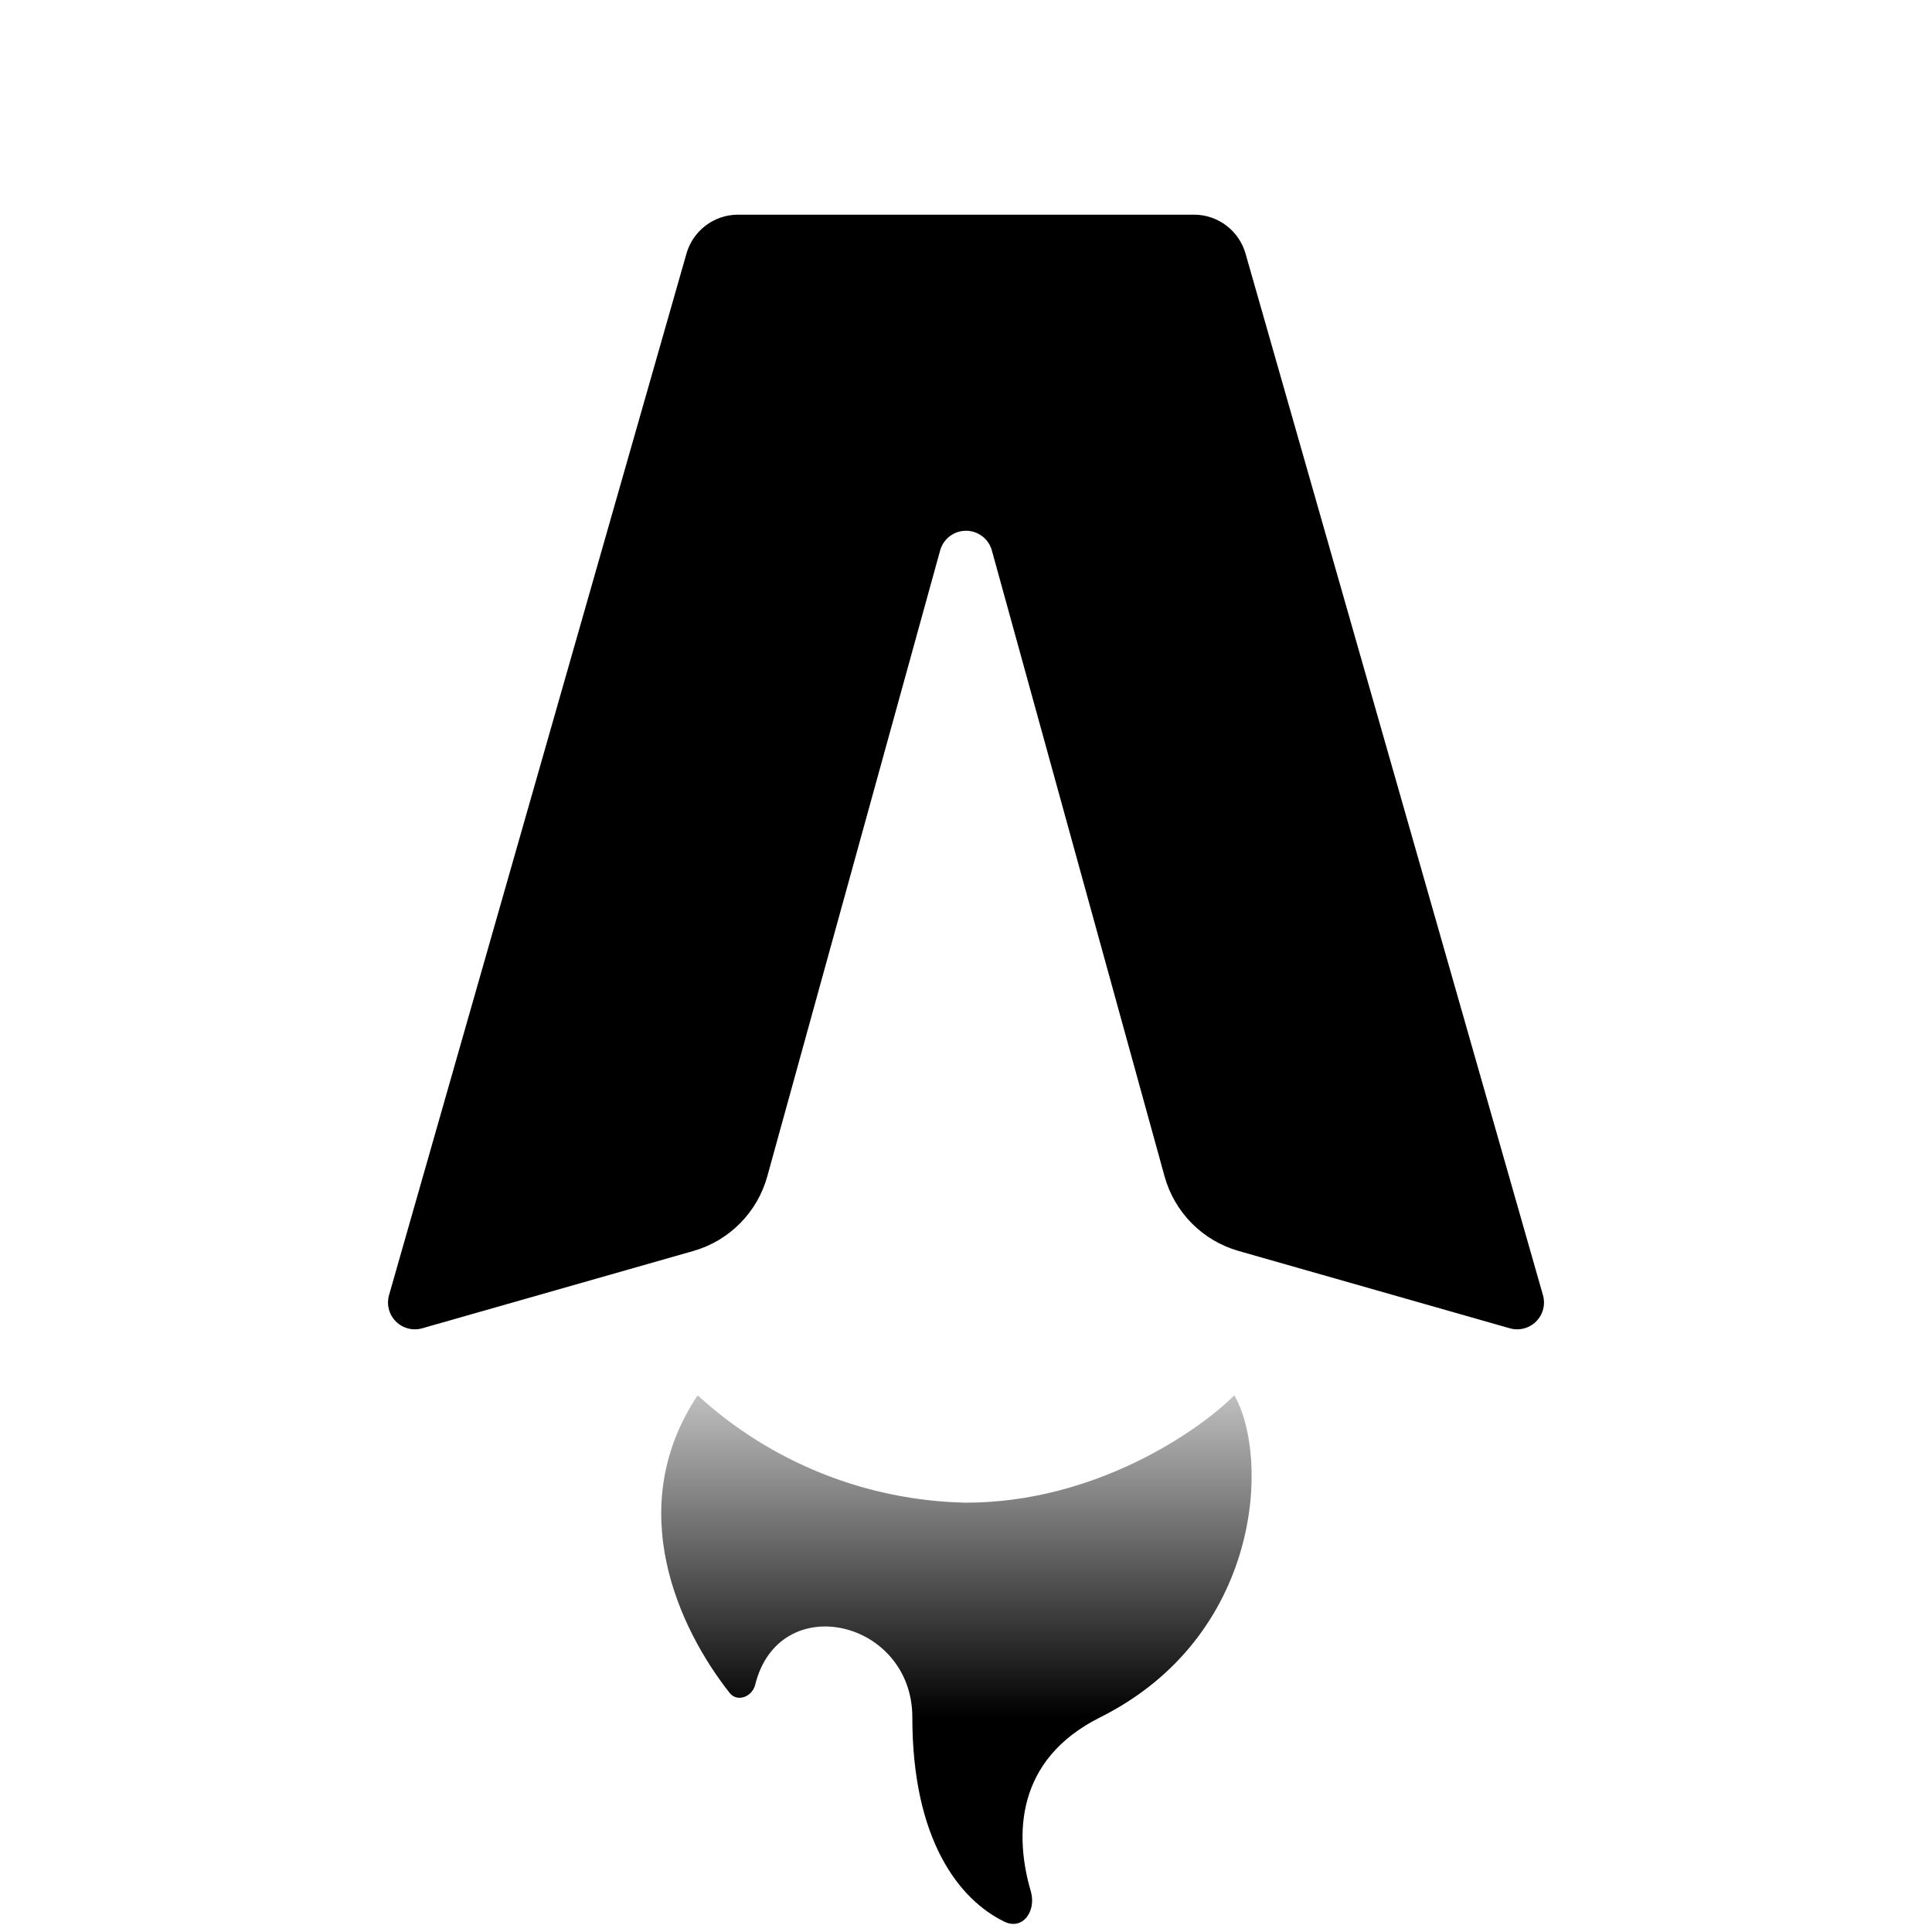
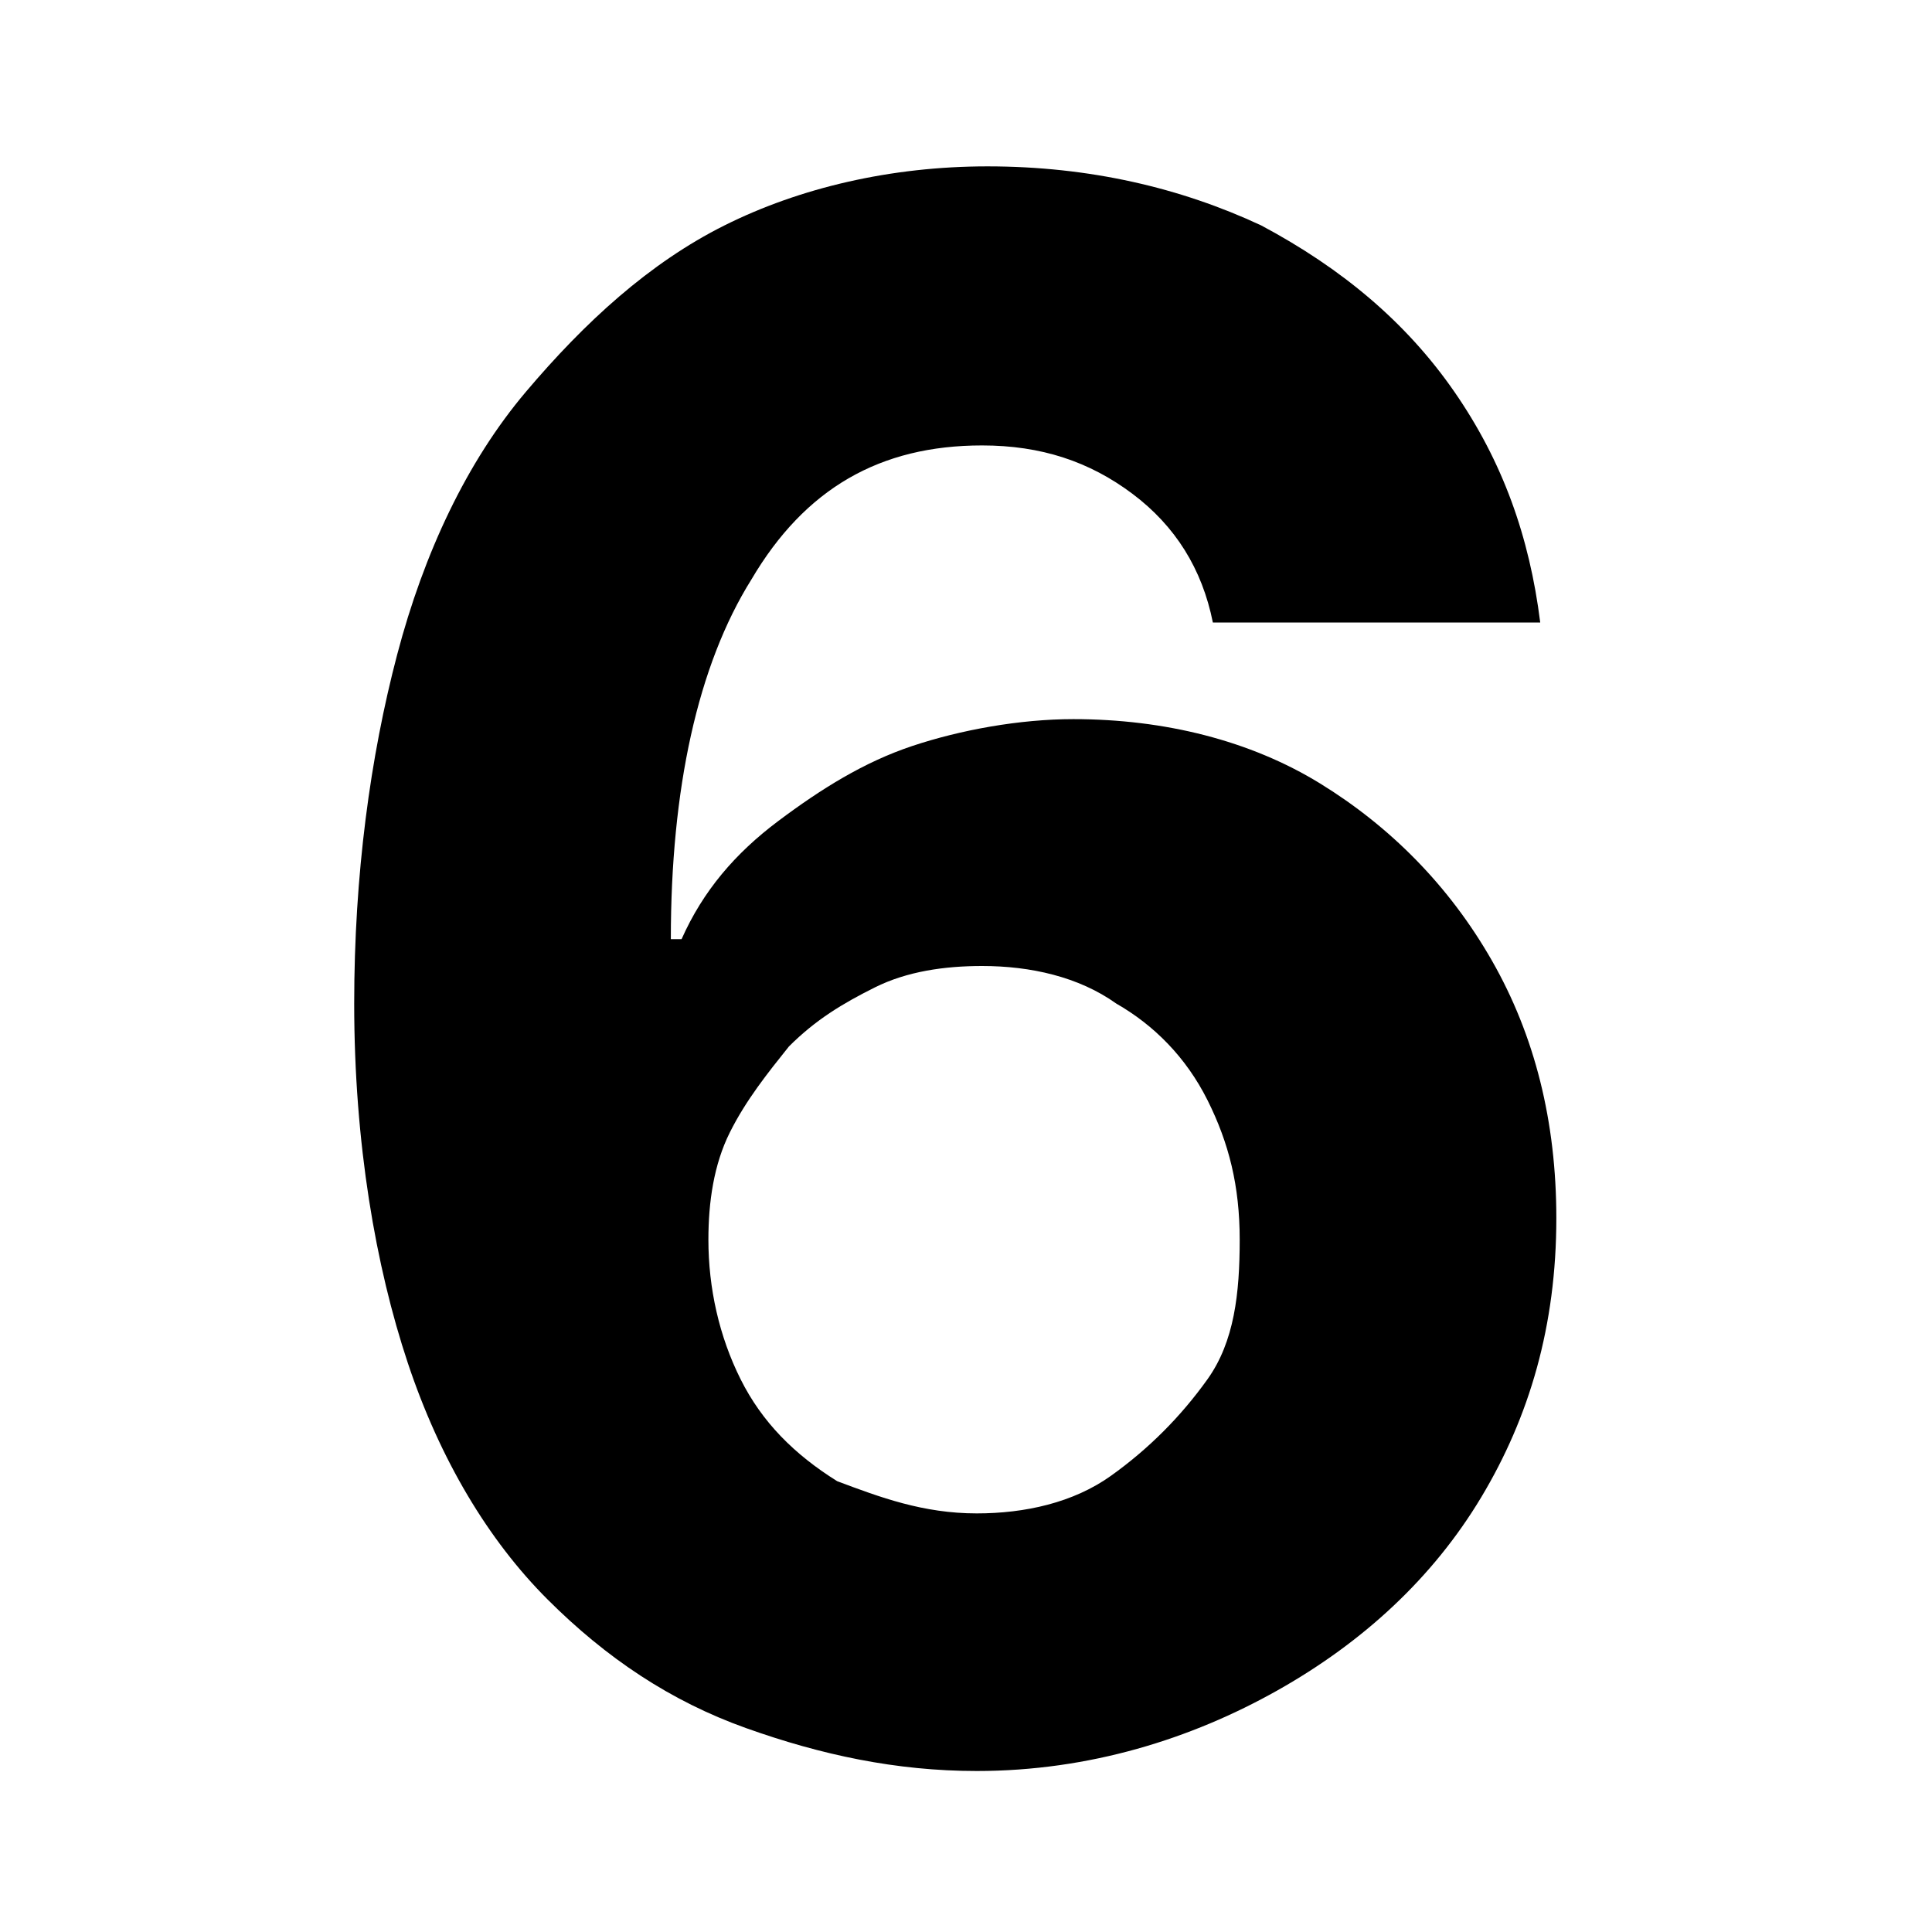
- <svg xmlns="http://www.w3.org/2000/svg" fill="none" viewBox="0 0 36 36">
-   <path fill="#000" d="M22.25 4h-8.5a1 1 0 0 0-.96.73l-5.54 19.4a.5.5 0 0 0 .62.62l5.05-1.44a2 2 0 0 0 1.38-1.4l3.22-11.66a.5.5 0 0 1 .96 0l3.22 11.67a2 2 0 0 0 1.38 1.39l5.05 1.44a.5.5 0 0 0 .62-.62l-5.54-19.4a1 1 0 0 0-.96-.73Z" />
-   <path fill="url(#gradient)" d="M18 28a7.63 7.63 0 0 1-5-2c-1.4 2.1-.35 4.35.6 5.55.14.17.41.07.47-.15.44-1.8 2.93-1.22 2.93.6 0 2.28.87 3.4 1.72 3.81.34.16.59-.2.49-.56-.31-1.05-.29-2.46 1.29-3.25 3-1.5 3.17-4.83 2.5-6-.67.67-2.6 2-5 2Z" />
-   <defs>
-     <linearGradient id="gradient" x1="16" x2="16" y1="32" y2="24" gradientUnits="userSpaceOnUse">
-       <stop stop-color="#000" />
-       <stop offset="1" stop-color="#000" stop-opacity="0" />
-     </linearGradient>
-   </defs>
-   <style>
-     @media (prefers-color-scheme:dark){:root{filter:invert(100%)}}
-   </style>
+ <svg xmlns="http://www.w3.org/2000/svg" xml:space="preserve" style="enable-background:new 0 0 36 36" viewBox="0 0 36 36">
+   <path d="M18.2 33c-1.5 0-2.9-.3-4.3-.8s-2.6-1.3-3.7-2.4c-1.1-1.1-2-2.6-2.6-4.4s-1-4.1-1-6.7c0-2.4.3-4.6.8-6.5s1.3-3.6 2.4-4.9 2.3-2.4 3.7-3.1c1.4-.7 3.1-1.1 4.9-1.1 1.9 0 3.6.4 5.1 1.1C25 5 26.2 6 27.1 7.3s1.4 2.7 1.6 4.3h-6.1c-.2-1-.7-1.8-1.5-2.4-.8-.6-1.7-.9-2.8-.9-1.9 0-3.3.8-4.3 2.5-1 1.6-1.5 3.9-1.5 6.7h.2c.4-.9 1-1.6 1.8-2.2s1.6-1.1 2.5-1.4 2-.5 3-.5c1.7 0 3.3.4 4.6 1.2 1.3.8 2.4 1.9 3.2 3.3.8 1.4 1.2 3 1.2 4.8 0 2-.5 3.7-1.4 5.2-.9 1.5-2.2 2.7-3.8 3.6S20.3 33 18.2 33zm0-4.8c.9 0 1.8-.2 2.5-.7.7-.5 1.3-1.1 1.8-1.8s.6-1.6.6-2.6-.2-1.8-.6-2.6c-.4-.8-1-1.4-1.7-1.8-.7-.5-1.6-.7-2.5-.7-.7 0-1.4.1-2 .4-.6.3-1.1.6-1.6 1.1-.4.5-.8 1-1.1 1.6-.3.6-.4 1.3-.4 2 0 .9.2 1.8.6 2.6.4.8 1 1.4 1.8 1.9.8.3 1.6.6 2.6.6z" />
</svg>
